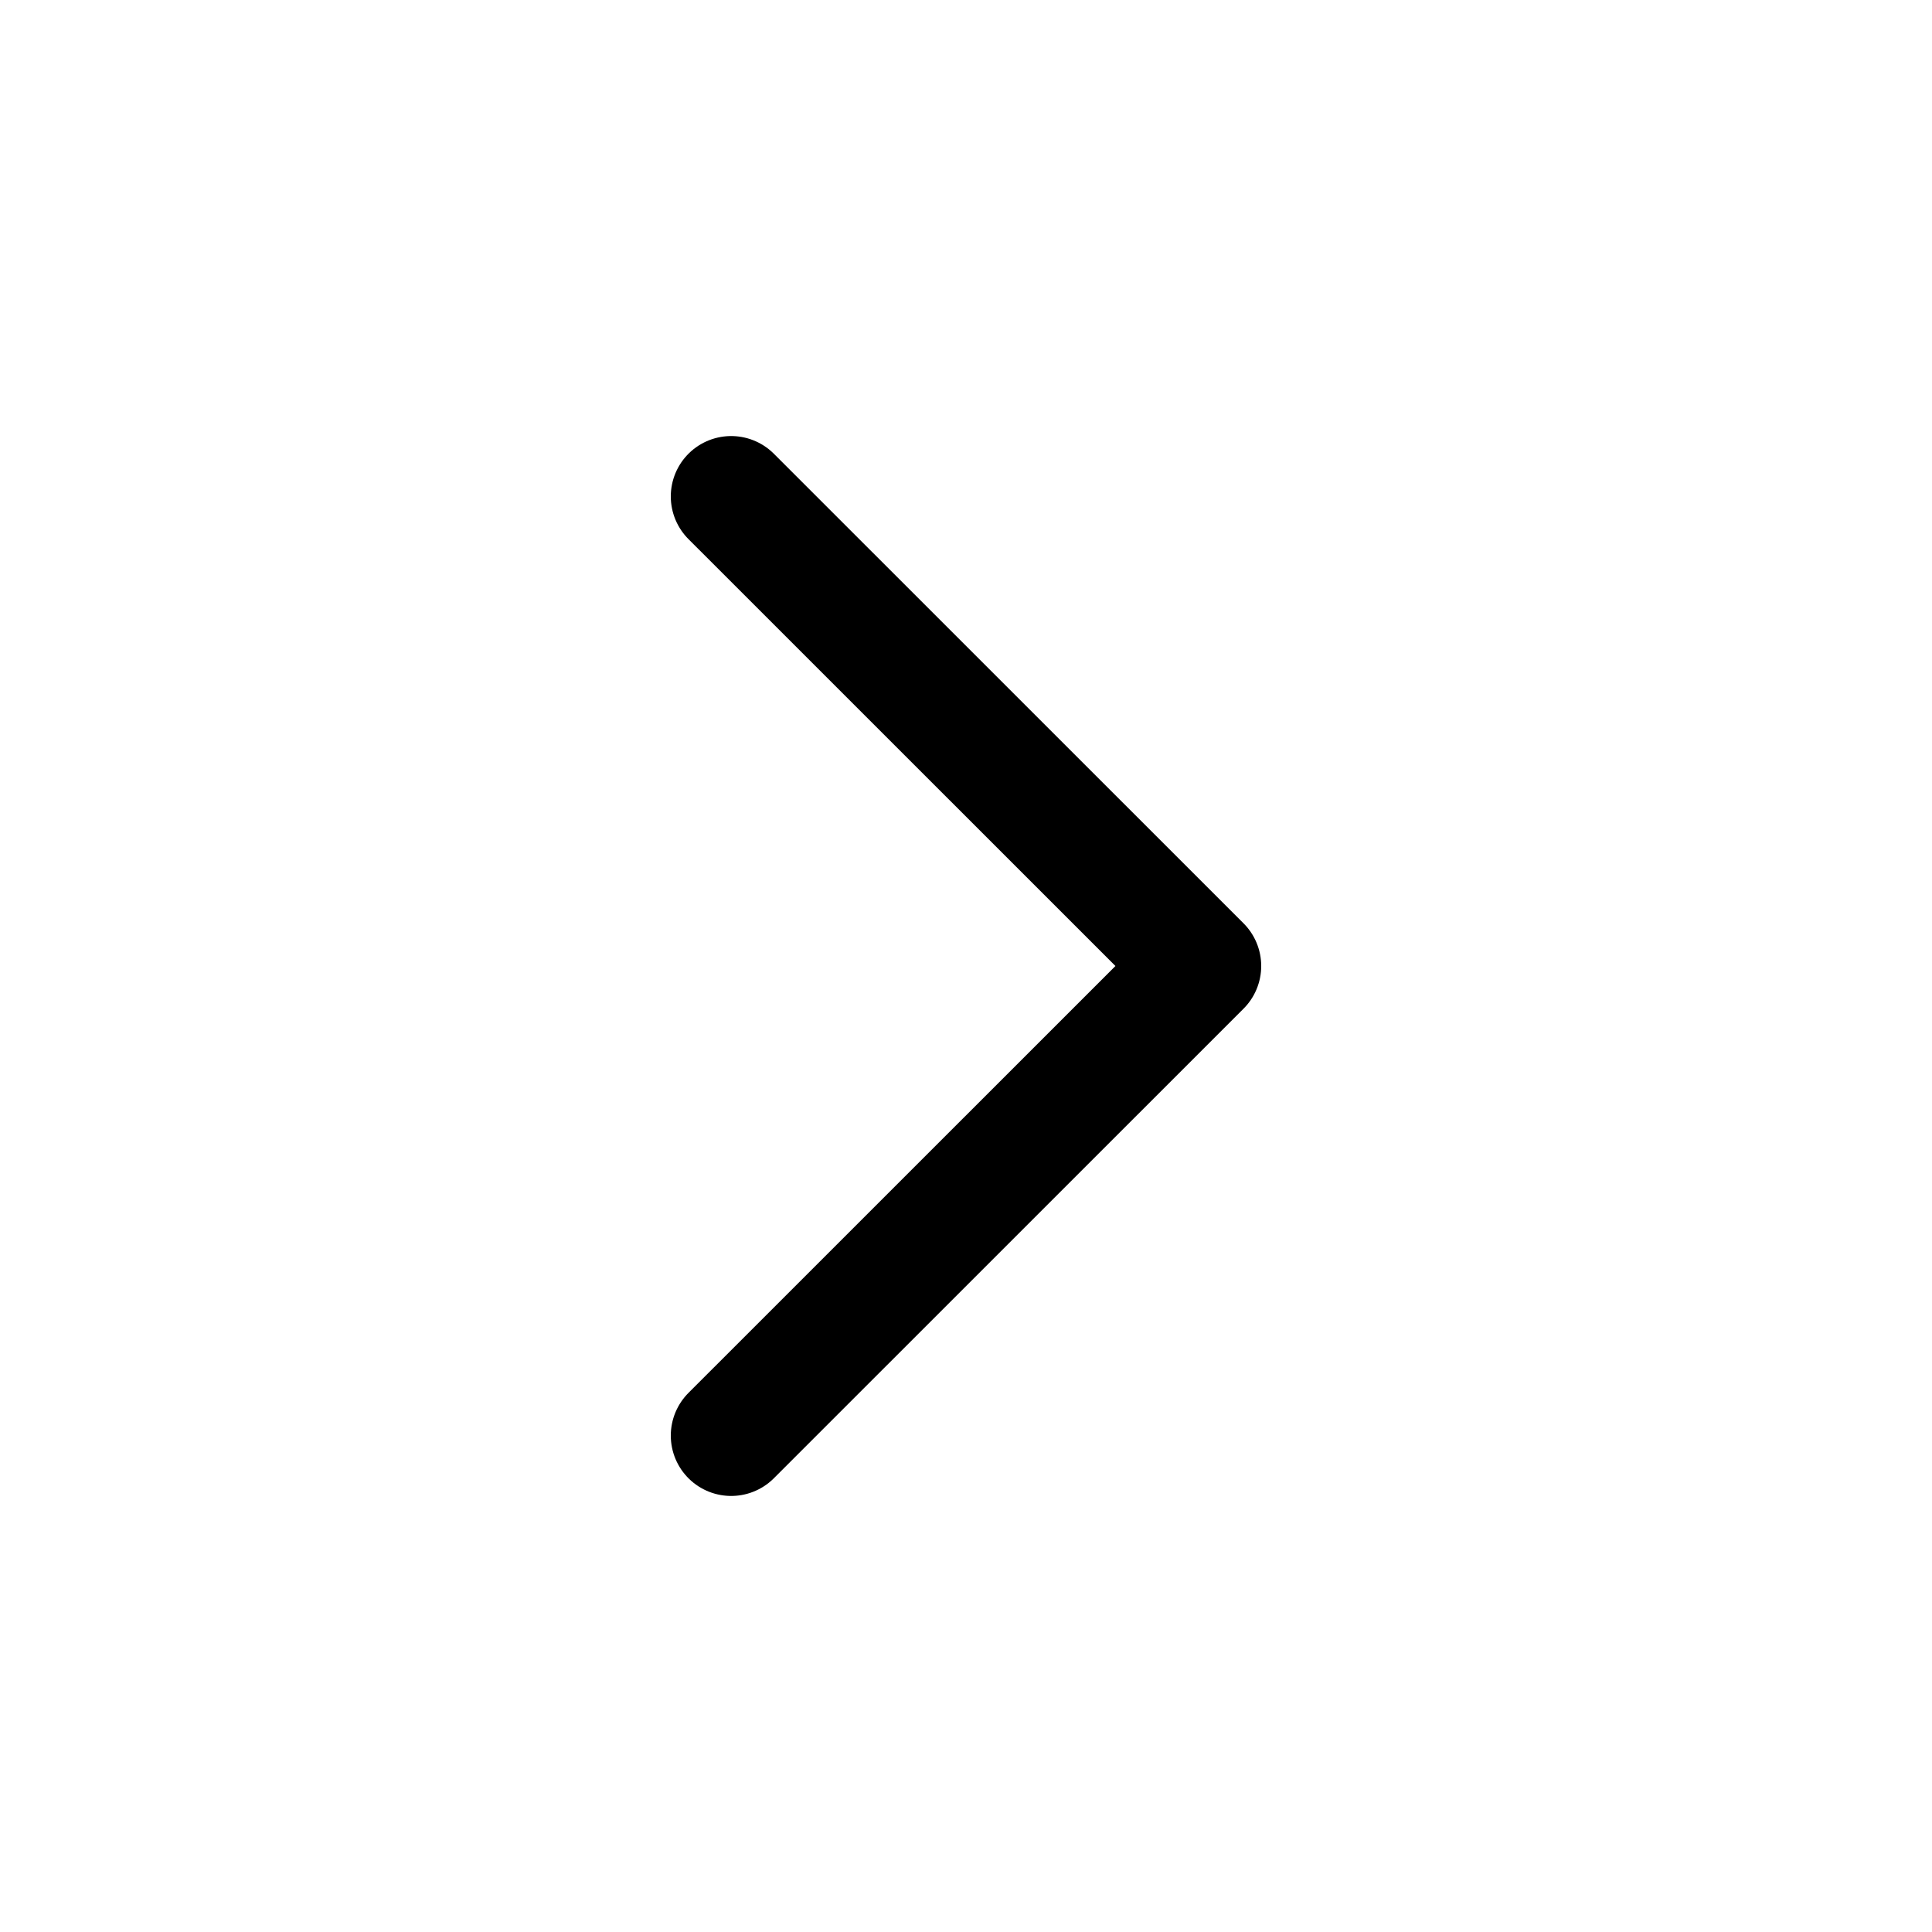
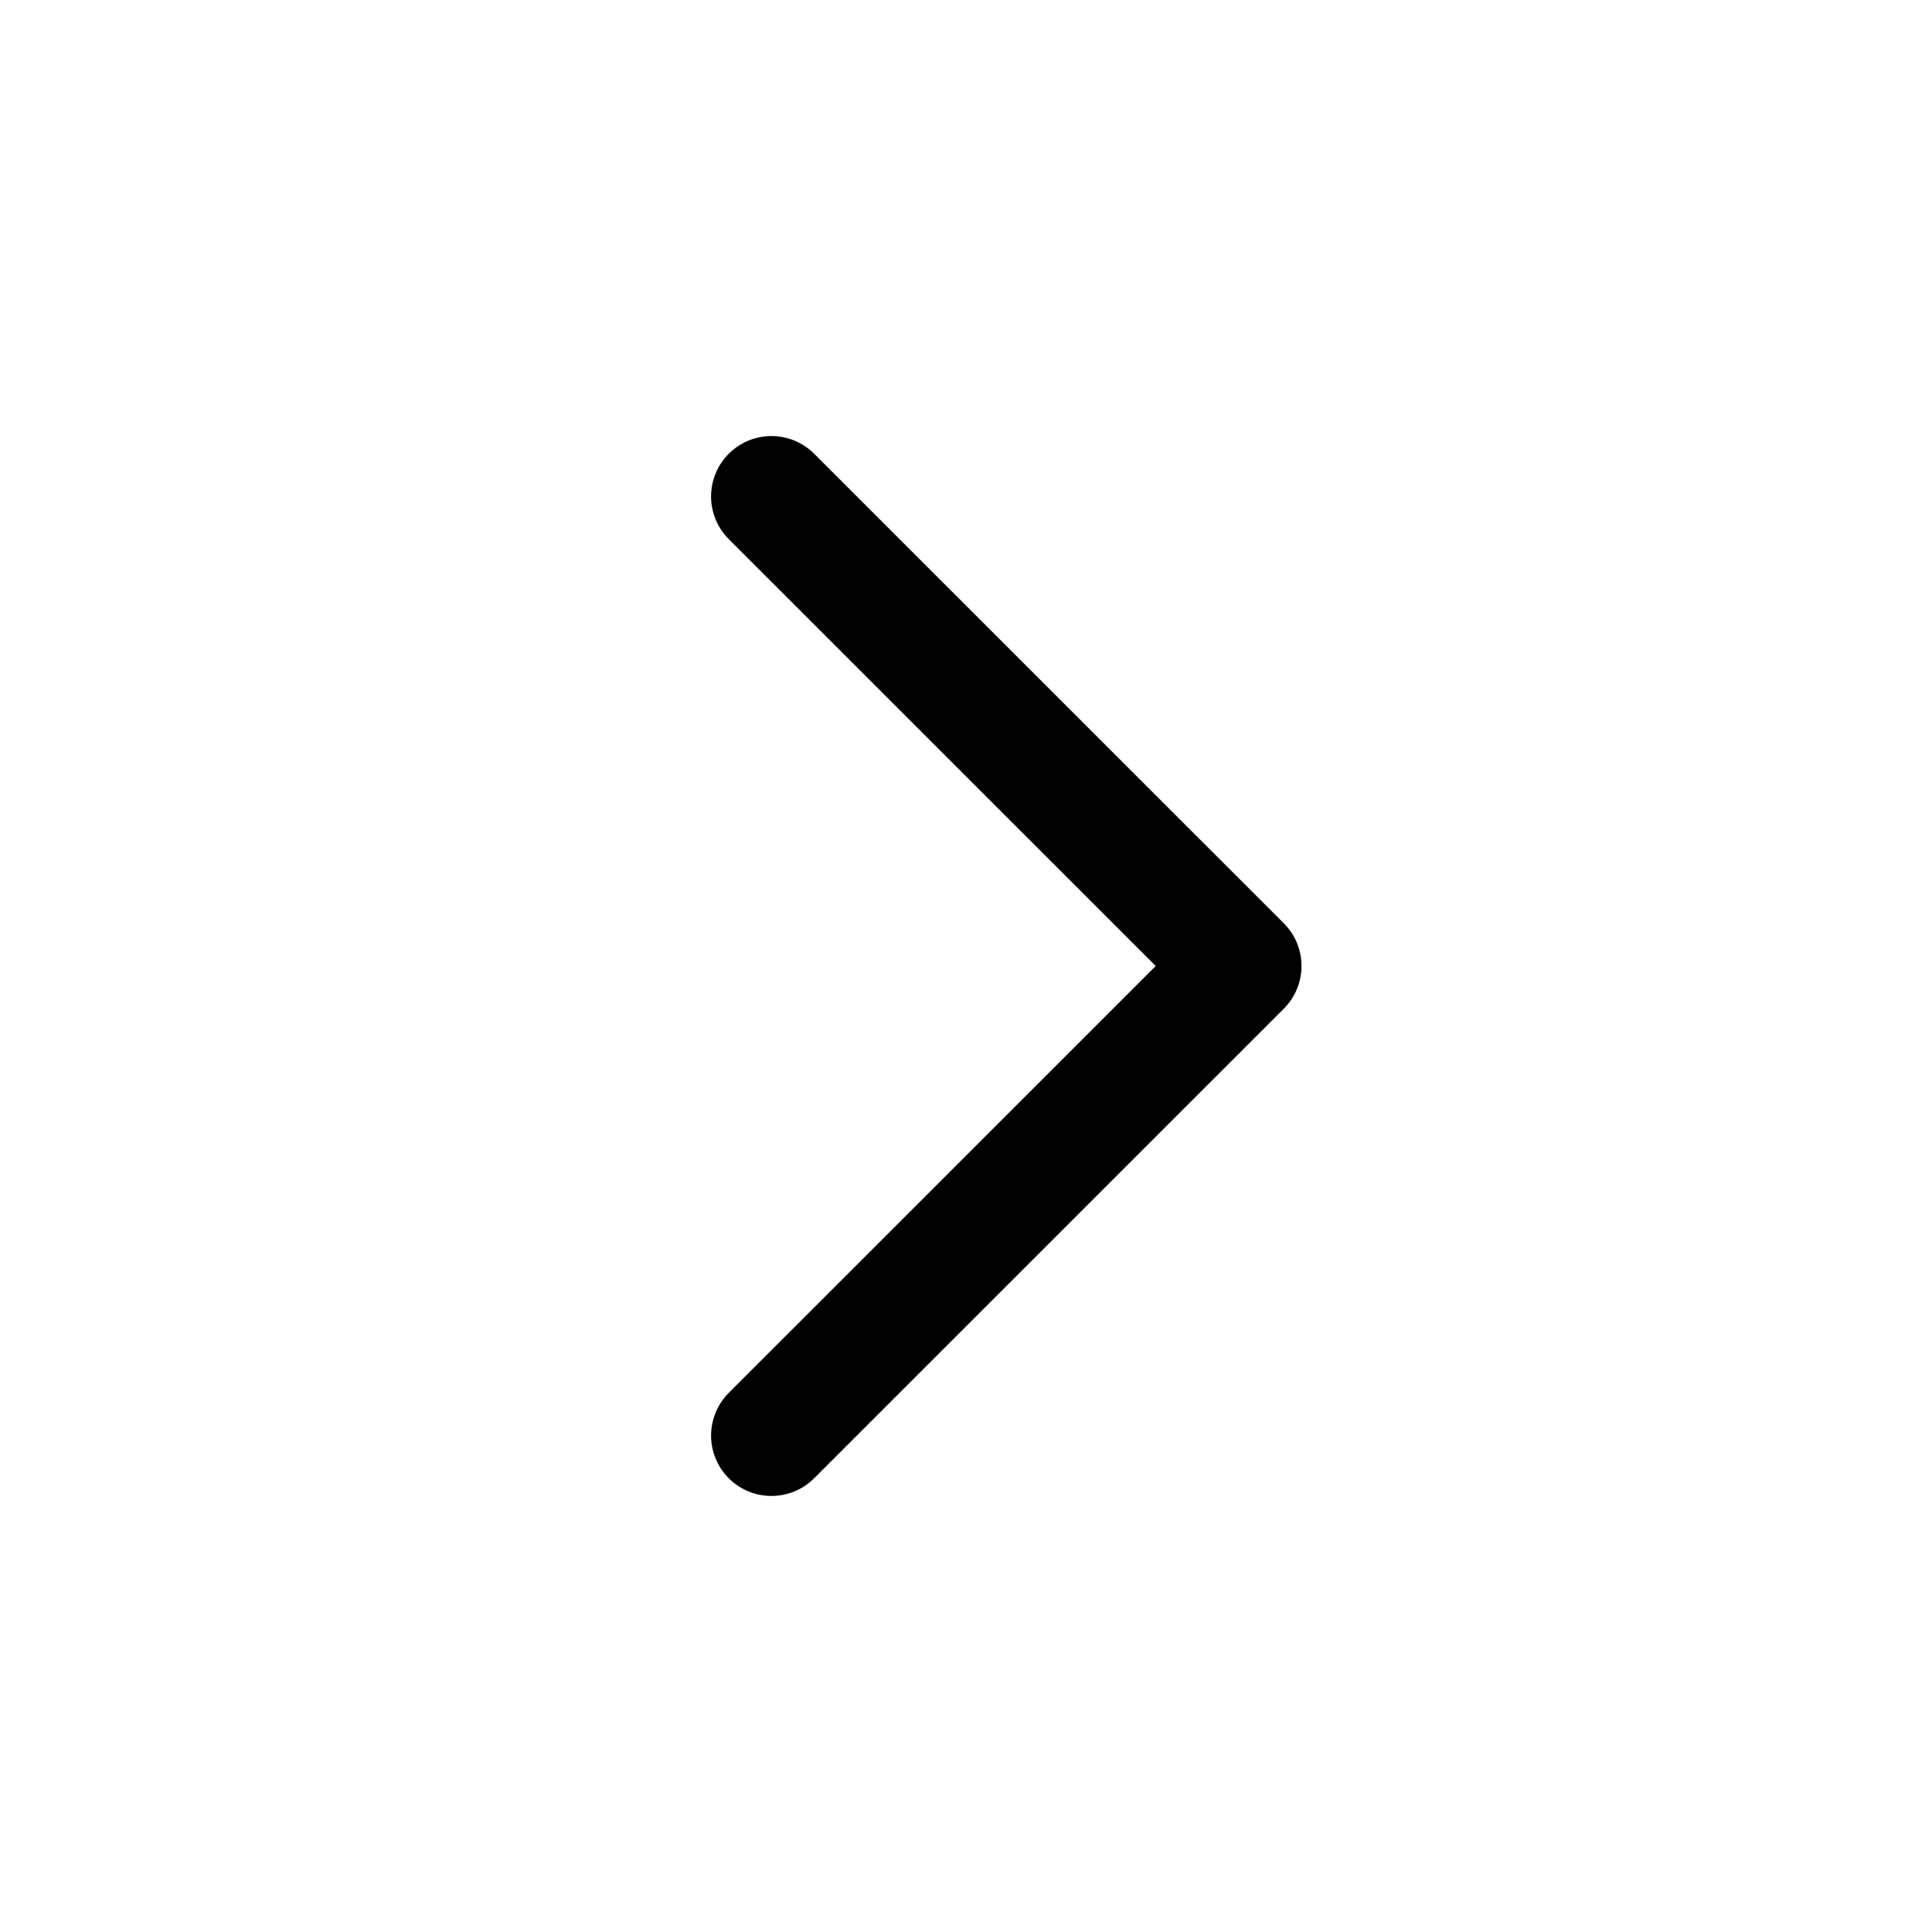
<svg xmlns="http://www.w3.org/2000/svg" width="20" height="20" viewBox="0 0 20 20" fill="none">
-   <path d="M7.569 5.139L12.431 10L7.569 14.861" stroke="currentColor" stroke-width="1.25" stroke-linecap="round" stroke-linejoin="round" />
+   <path d="M7.986 5.139L12.848 10L7.986 14.861" stroke="currentColor" stroke-width="1.25" stroke-linecap="round" stroke-linejoin="round" />
</svg>
